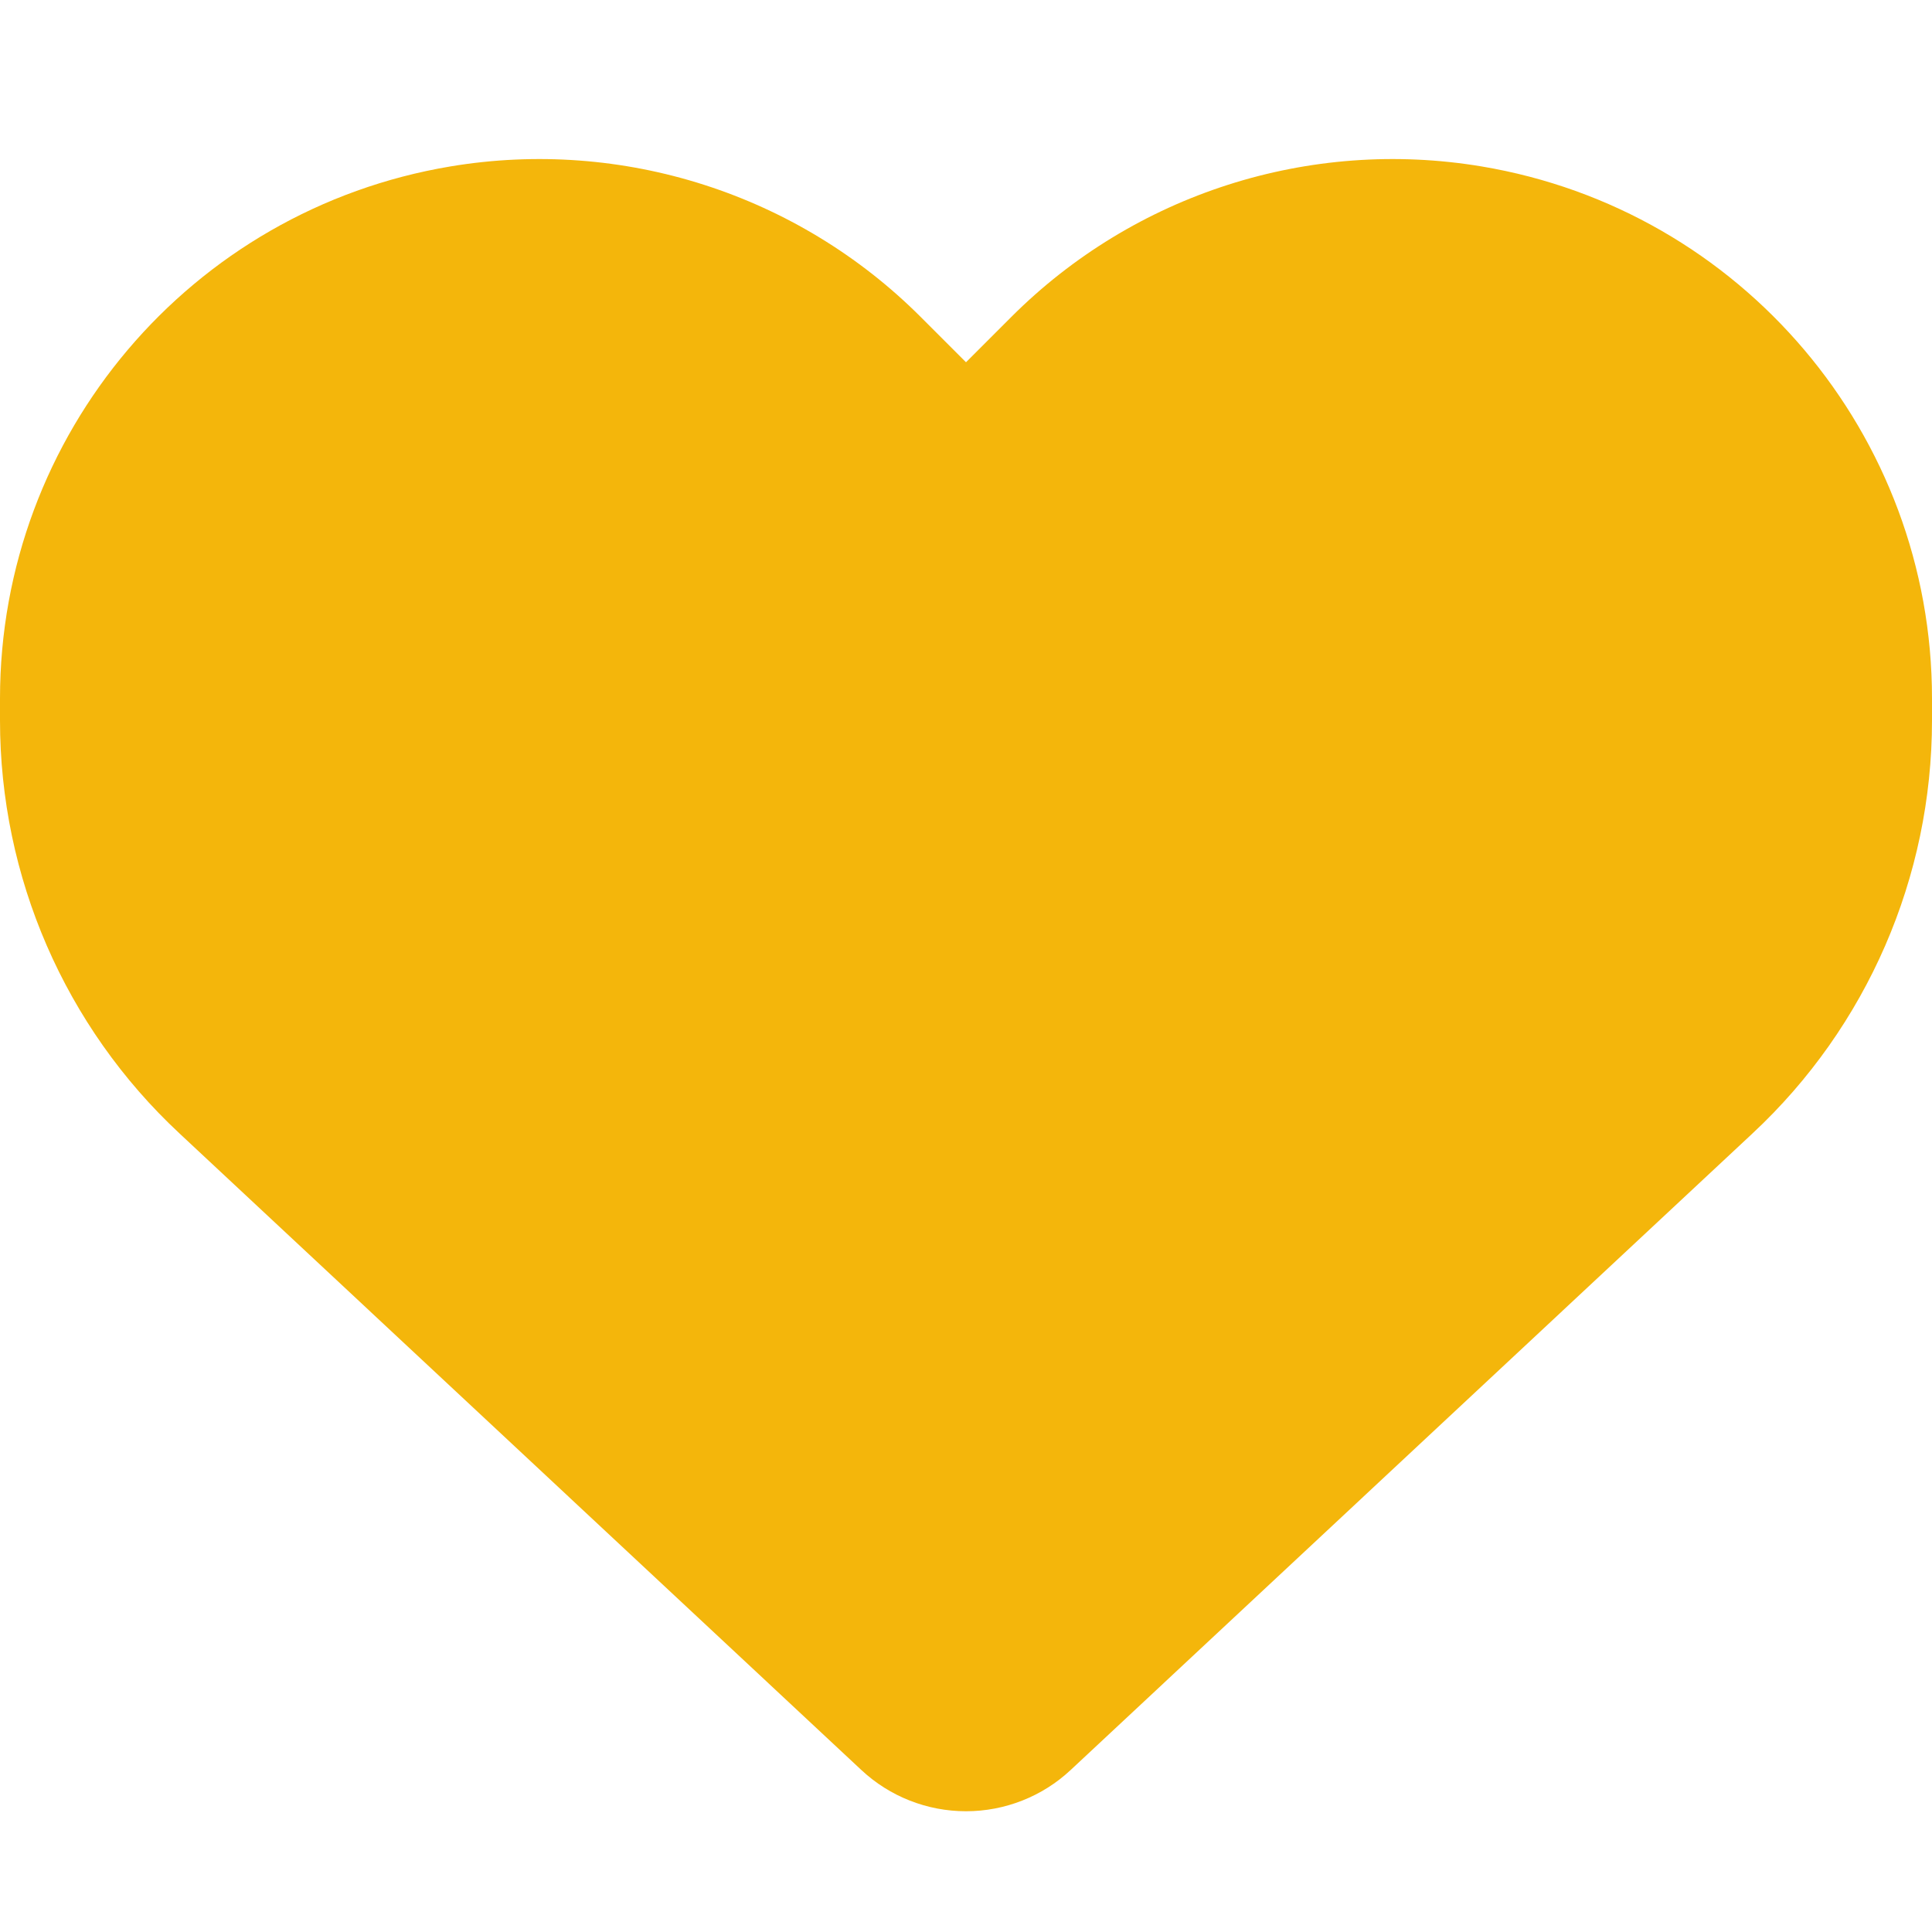
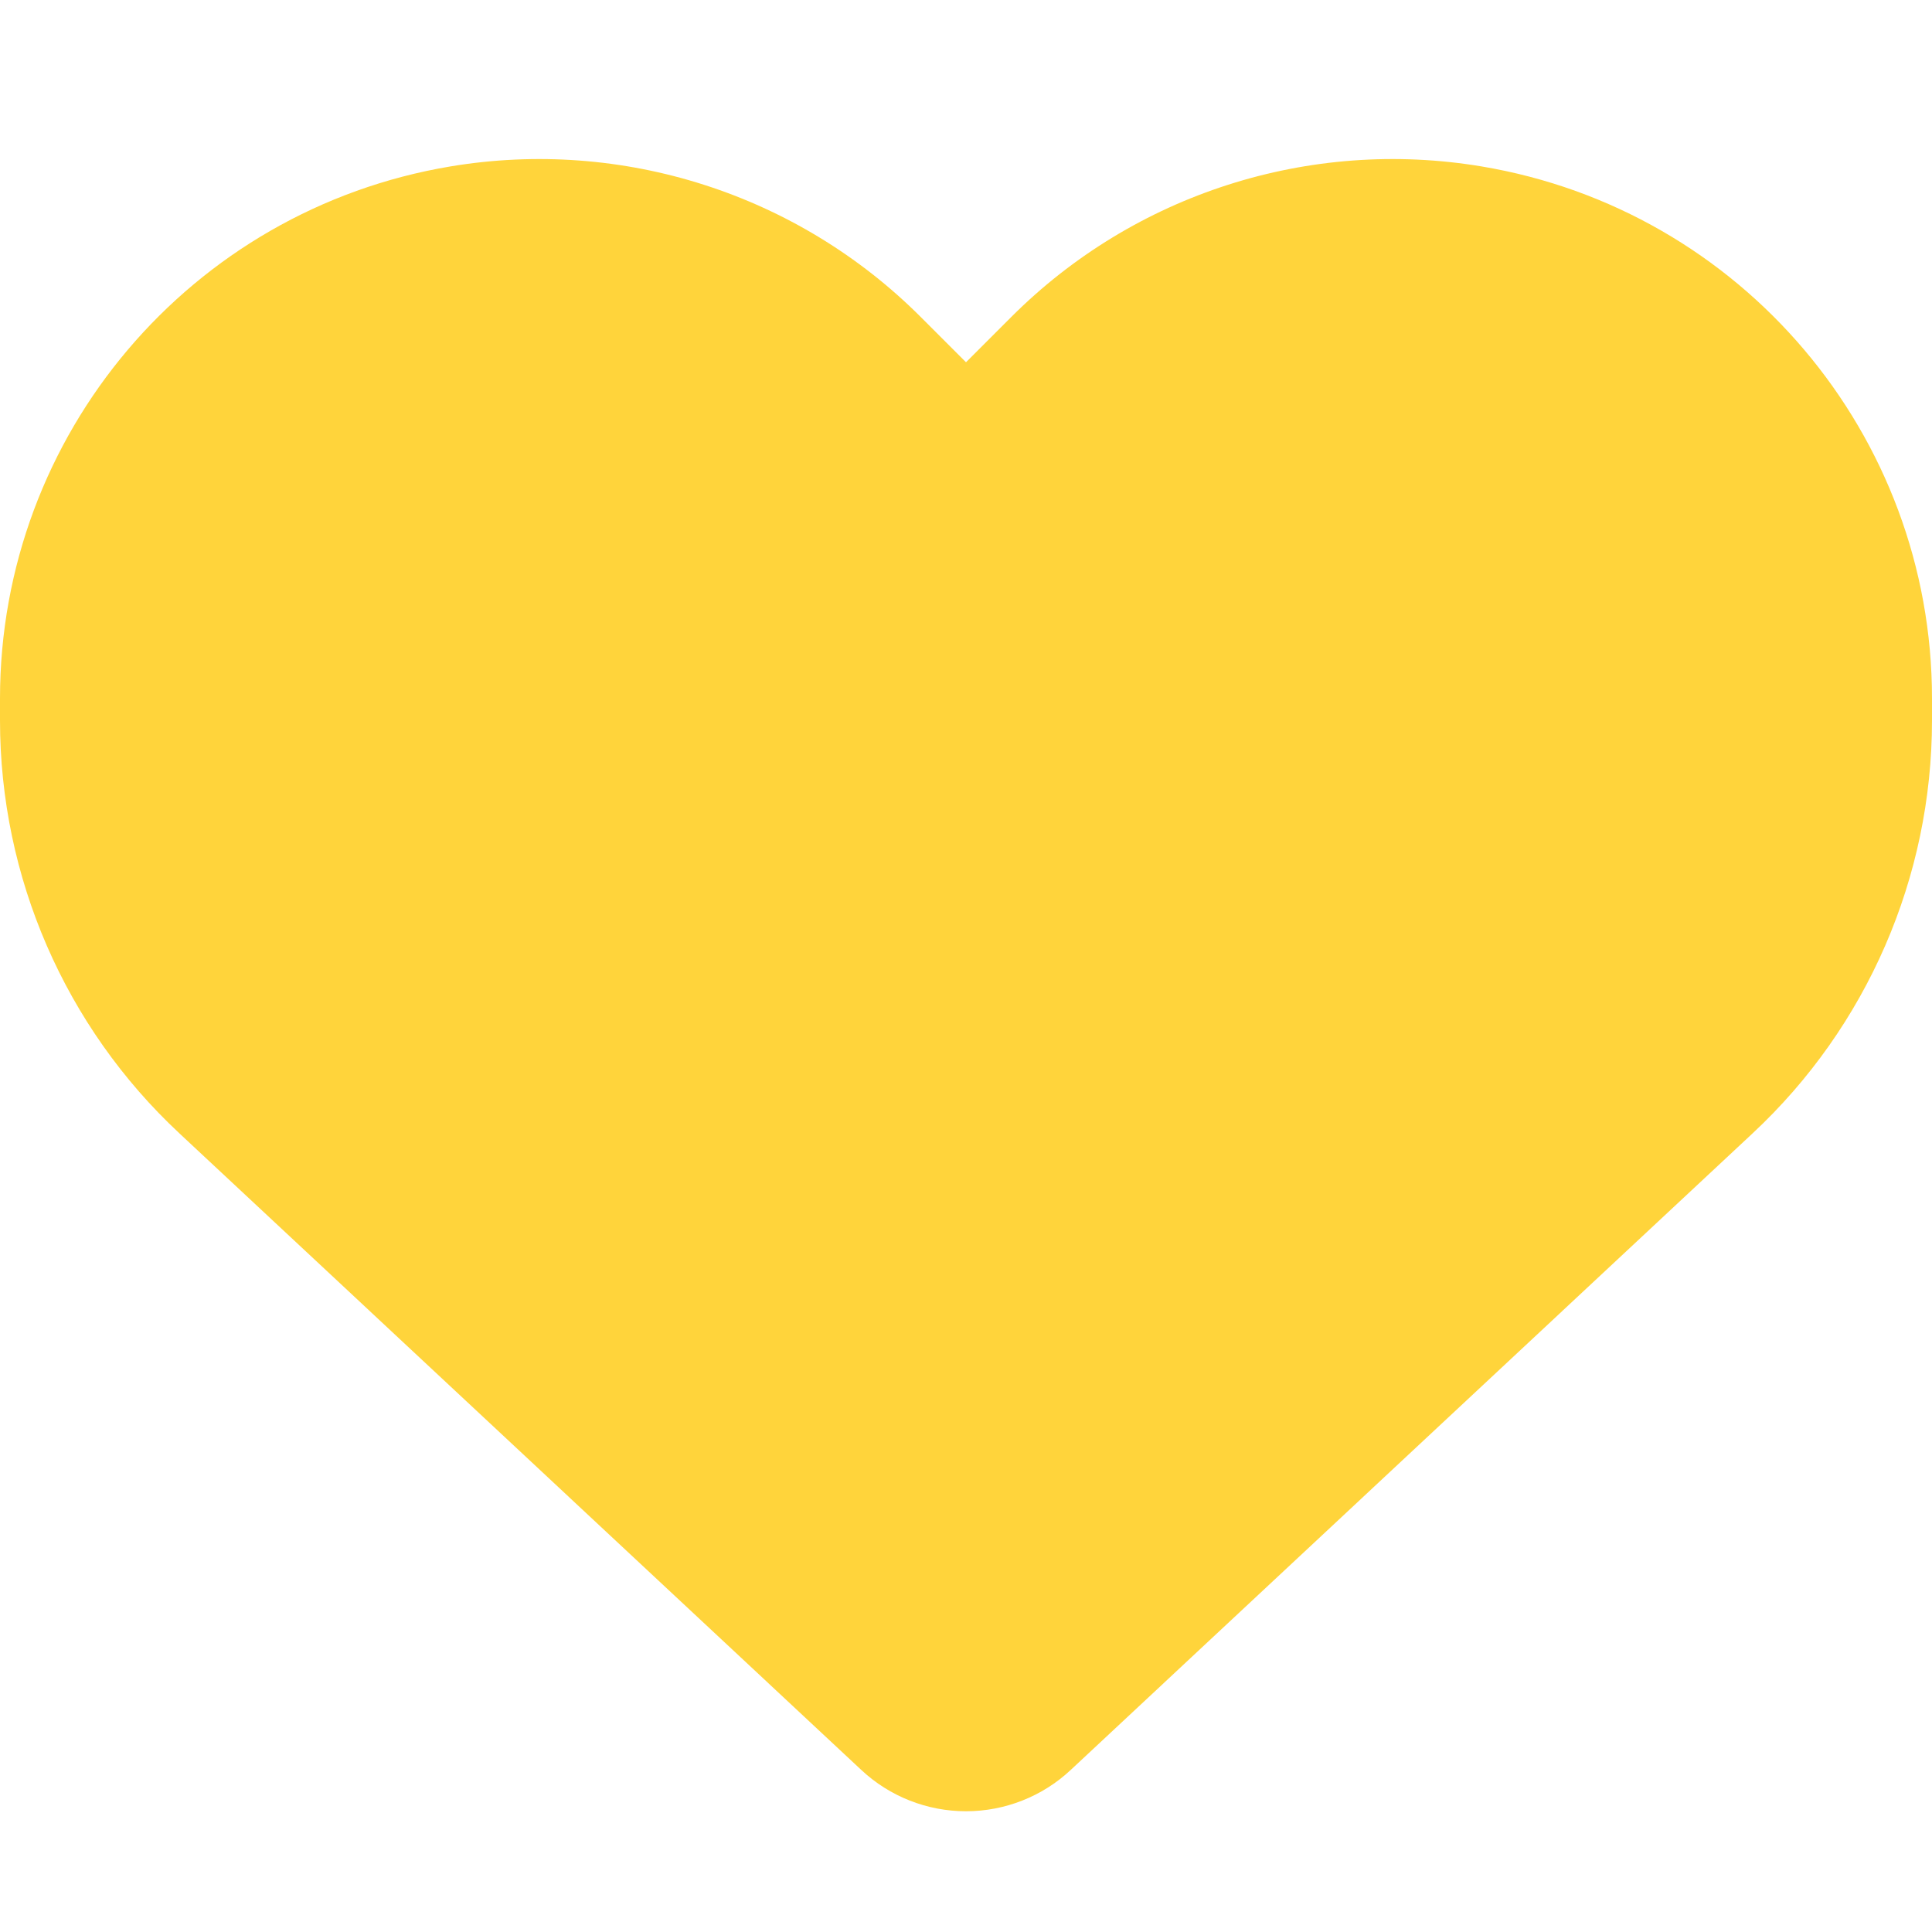
<svg xmlns="http://www.w3.org/2000/svg" viewBox="0 0 512 512">
-   <path fill="#f4b60b" d="M47.6 300.4L228.3 469.1c7.5 7 17.4 10.9 27.7 10.9s20.2-3.9 27.7-10.9L464.4 300.4c30.4-28.3 47.6-68 47.6-109.5v-5.8c0-69.9-50.5-129.5-119.4-141C347 36.5 300.6 51.4 268 84L256 96 244 84c-32.6-32.6-79-47.5-124.6-39.9C50.5 55.6 0 115.2 0 185.1v5.8c0 41.5 17.2 81.2 47.6 109.5z" />
+   <path fill="#FFD43B" d="M47.6 300.4L228.3 469.1c7.5 7 17.4 10.9 27.7 10.9s20.2-3.9 27.7-10.9L464.4 300.4c30.4-28.3 47.6-68 47.6-109.5v-5.8c0-69.9-50.5-129.5-119.4-141C347 36.5 300.6 51.4 268 84L256 96 244 84c-32.6-32.6-79-47.5-124.6-39.9C50.5 55.6 0 115.2 0 185.1v5.8c0 41.5 17.2 81.2 47.6 109.5z" />
</svg>
